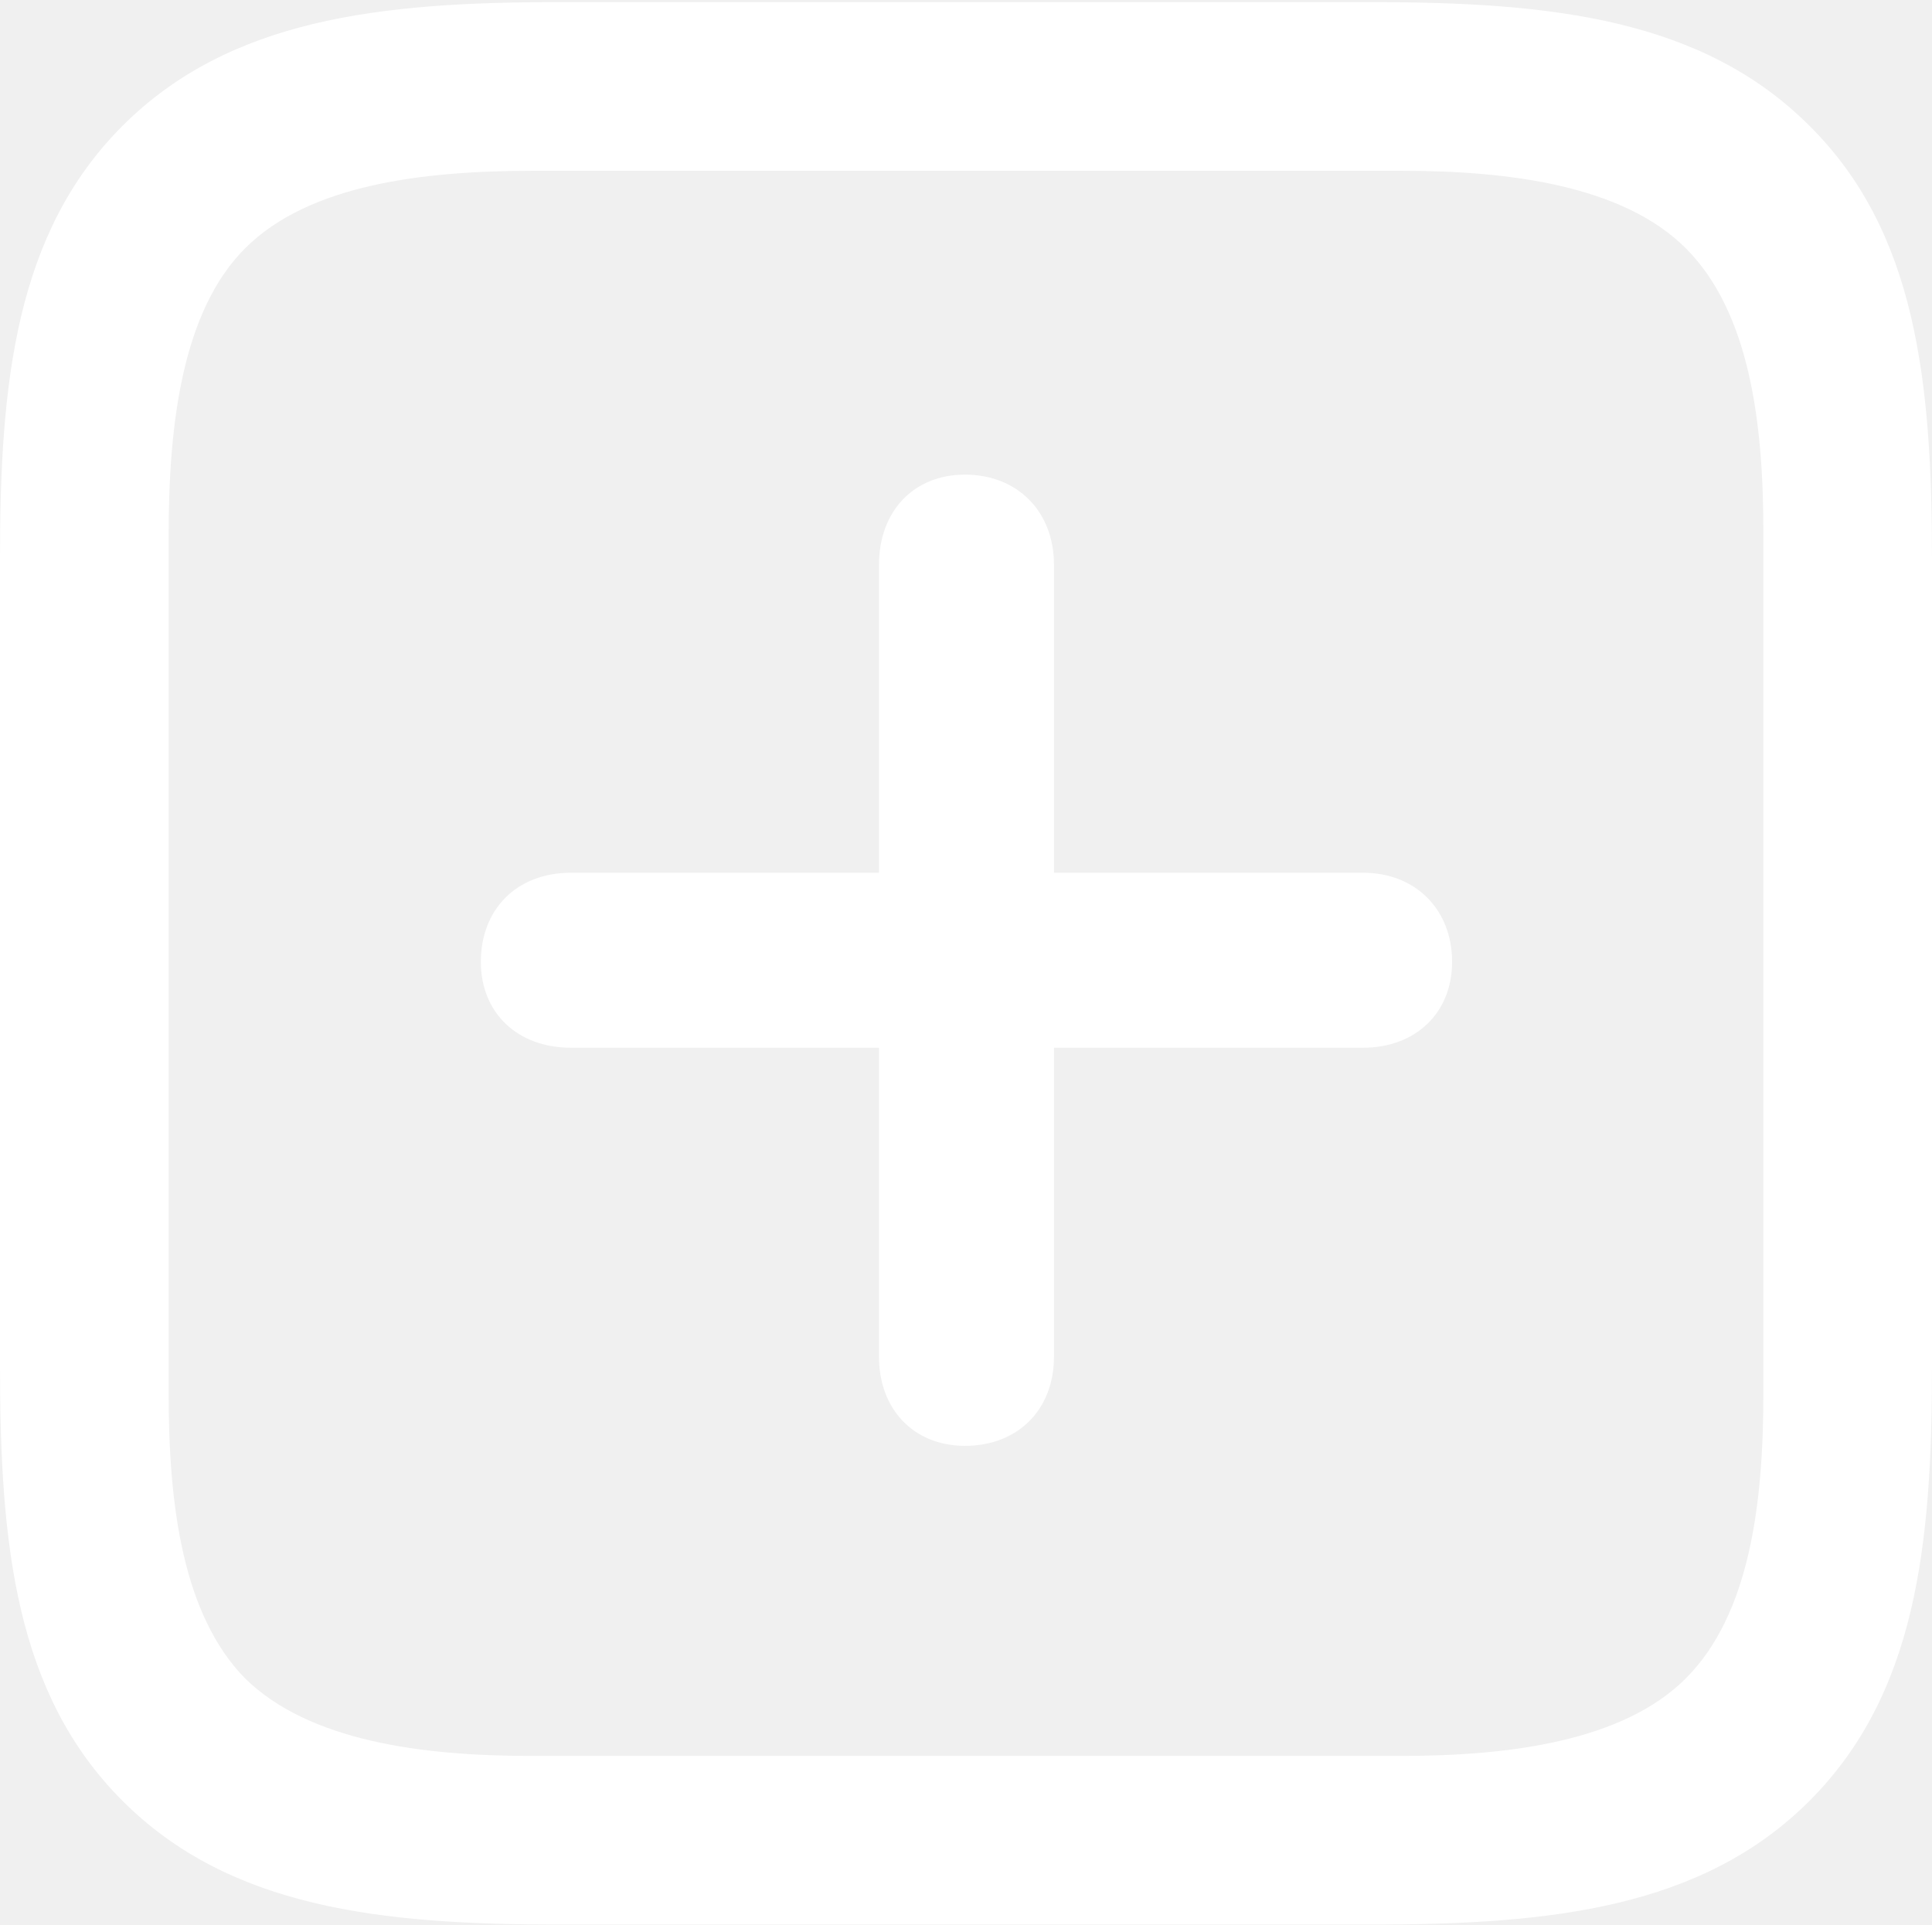
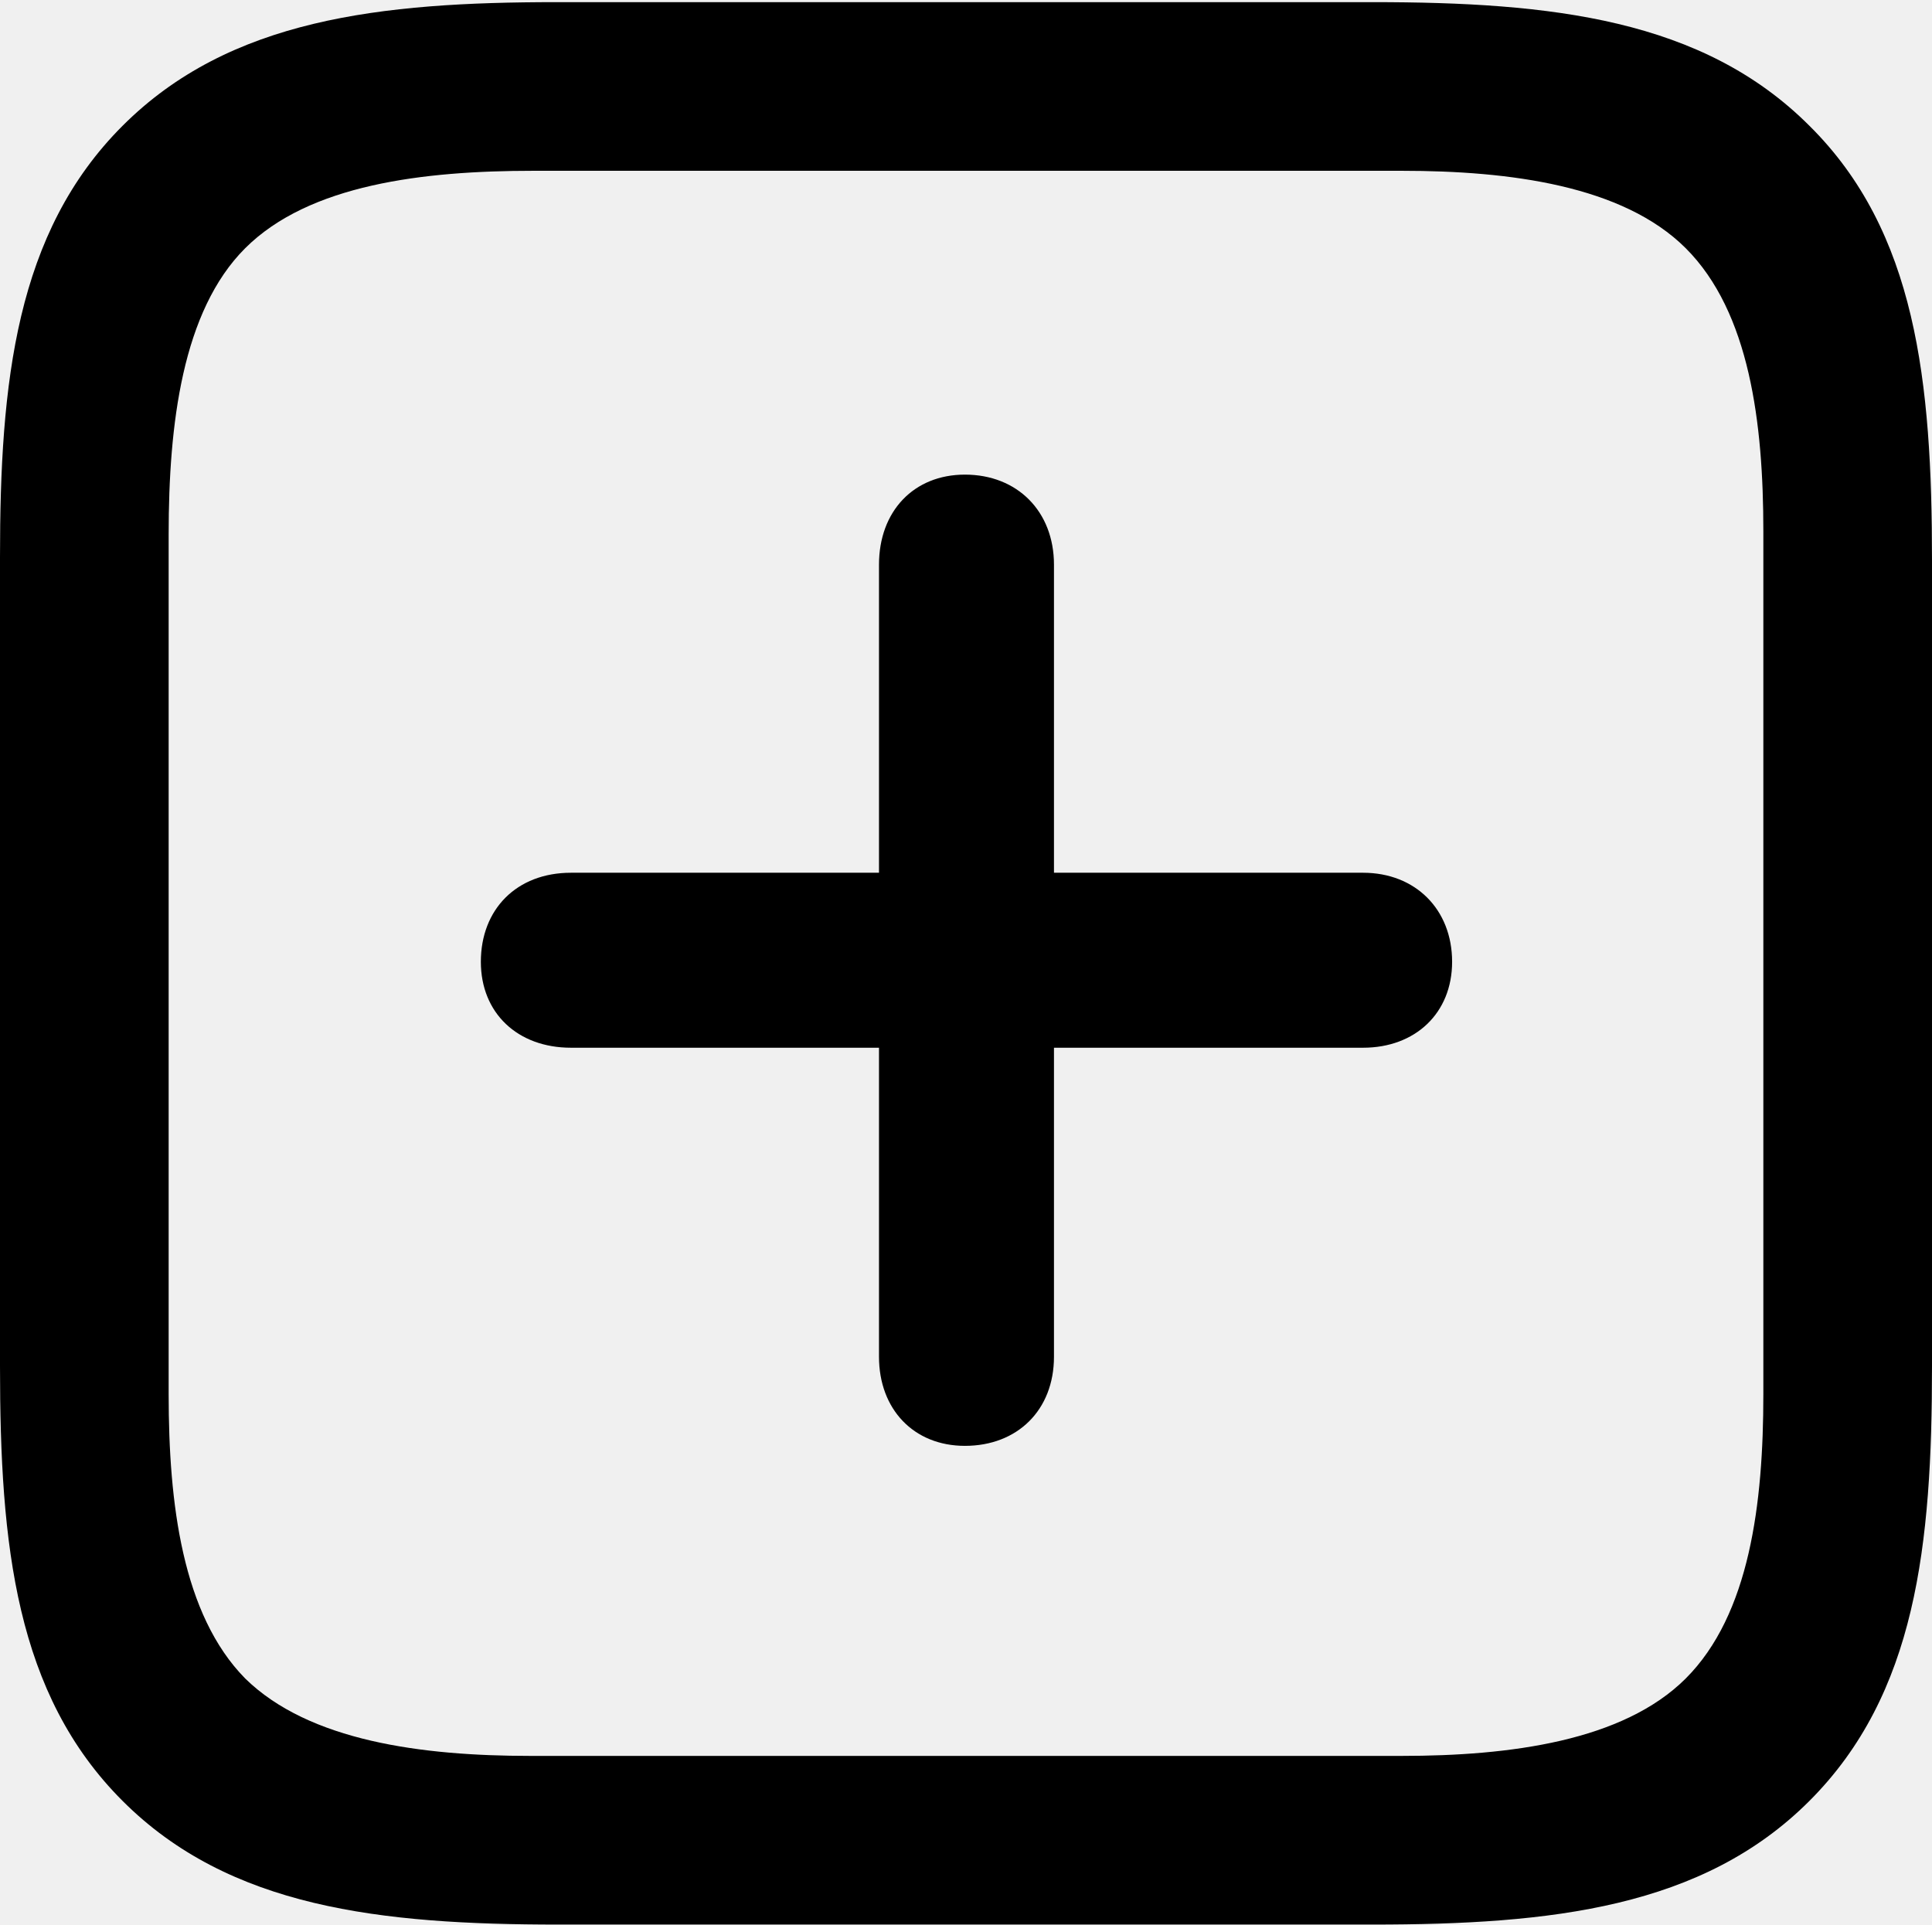
<svg xmlns="http://www.w3.org/2000/svg" version="1.1" width="18.008" height="17.939">
  <g>
    <rect height="17.939" opacity="0" width="18.008" x="0" y="0" />
-     <path d="M16.865 1.172C15.869 0.176 14.463 0.02 12.793 0.02L5.186 0.02C3.545 0.02 2.139 0.176 1.143 1.172C0.146 2.168 0 3.564 0 5.195L0 12.734C0 14.404 0.146 15.791 1.143 16.787C2.139 17.783 3.545 17.939 5.205 17.939L12.793 17.939C14.463 17.939 15.869 17.783 16.865 16.787C17.861 15.791 18.008 14.404 18.008 12.734L18.008 5.225C18.008 3.555 17.861 2.158 16.865 1.172ZM16.436 4.951L16.436 12.998C16.436 14.014 16.309 15.049 15.713 15.645C15.127 16.23 14.072 16.367 13.066 16.367L4.941 16.367C3.936 16.367 2.881 16.23 2.285 15.645C1.699 15.049 1.572 14.014 1.572 12.998L1.572 4.98C1.572 3.955 1.699 2.9 2.285 2.314C2.881 1.719 3.945 1.592 4.971 1.592L13.066 1.592C14.072 1.592 15.127 1.729 15.713 2.314C16.309 2.91 16.436 3.945 16.436 4.951ZM4.482 8.965C4.482 9.443 4.824 9.766 5.322 9.766L8.193 9.766L8.193 12.646C8.193 13.135 8.516 13.477 8.994 13.477C9.482 13.477 9.824 13.145 9.824 12.646L9.824 9.766L12.705 9.766C13.193 9.766 13.535 9.443 13.535 8.965C13.535 8.477 13.193 8.135 12.705 8.135L9.824 8.135L9.824 5.264C9.824 4.766 9.482 4.424 8.994 4.424C8.516 4.424 8.193 4.766 8.193 5.264L8.193 8.135L5.322 8.135C4.814 8.135 4.482 8.477 4.482 8.965Z" fill="#ffffff" />
+     <path d="M16.865 1.172C15.869 0.176 14.463 0.02 12.793 0.02L5.186 0.02C3.545 0.02 2.139 0.176 1.143 1.172C0.146 2.168 0 3.564 0 5.195L0 12.734C0 14.404 0.146 15.791 1.143 16.787C2.139 17.783 3.545 17.939 5.205 17.939L12.793 17.939C14.463 17.939 15.869 17.783 16.865 16.787C17.861 15.791 18.008 14.404 18.008 12.734L18.008 5.225C18.008 3.555 17.861 2.158 16.865 1.172ZM16.436 4.951L16.436 12.998C16.436 14.014 16.309 15.049 15.713 15.645C15.127 16.23 14.072 16.367 13.066 16.367L4.941 16.367C3.936 16.367 2.881 16.23 2.285 15.645C1.699 15.049 1.572 14.014 1.572 12.998L1.572 4.98C1.572 3.955 1.699 2.9 2.285 2.314C2.881 1.719 3.945 1.592 4.971 1.592L13.066 1.592C14.072 1.592 15.127 1.729 15.713 2.314C16.309 2.91 16.436 3.945 16.436 4.951ZM4.482 8.965C4.482 9.443 4.824 9.766 5.322 9.766L8.193 9.766L8.193 12.646C8.193 13.135 8.516 13.477 8.994 13.477C9.482 13.477 9.824 13.145 9.824 12.646L9.824 9.766L12.705 9.766C13.193 9.766 13.535 9.443 13.535 8.965C13.535 8.477 13.193 8.135 12.705 8.135L9.824 8.135L9.824 5.264C9.824 4.766 9.482 4.424 8.994 4.424C8.516 4.424 8.193 4.766 8.193 5.264L8.193 8.135L5.322 8.135C4.814 8.135 4.482 8.477 4.482 8.965Z" fill="#000000" />
  </g>
</svg>
